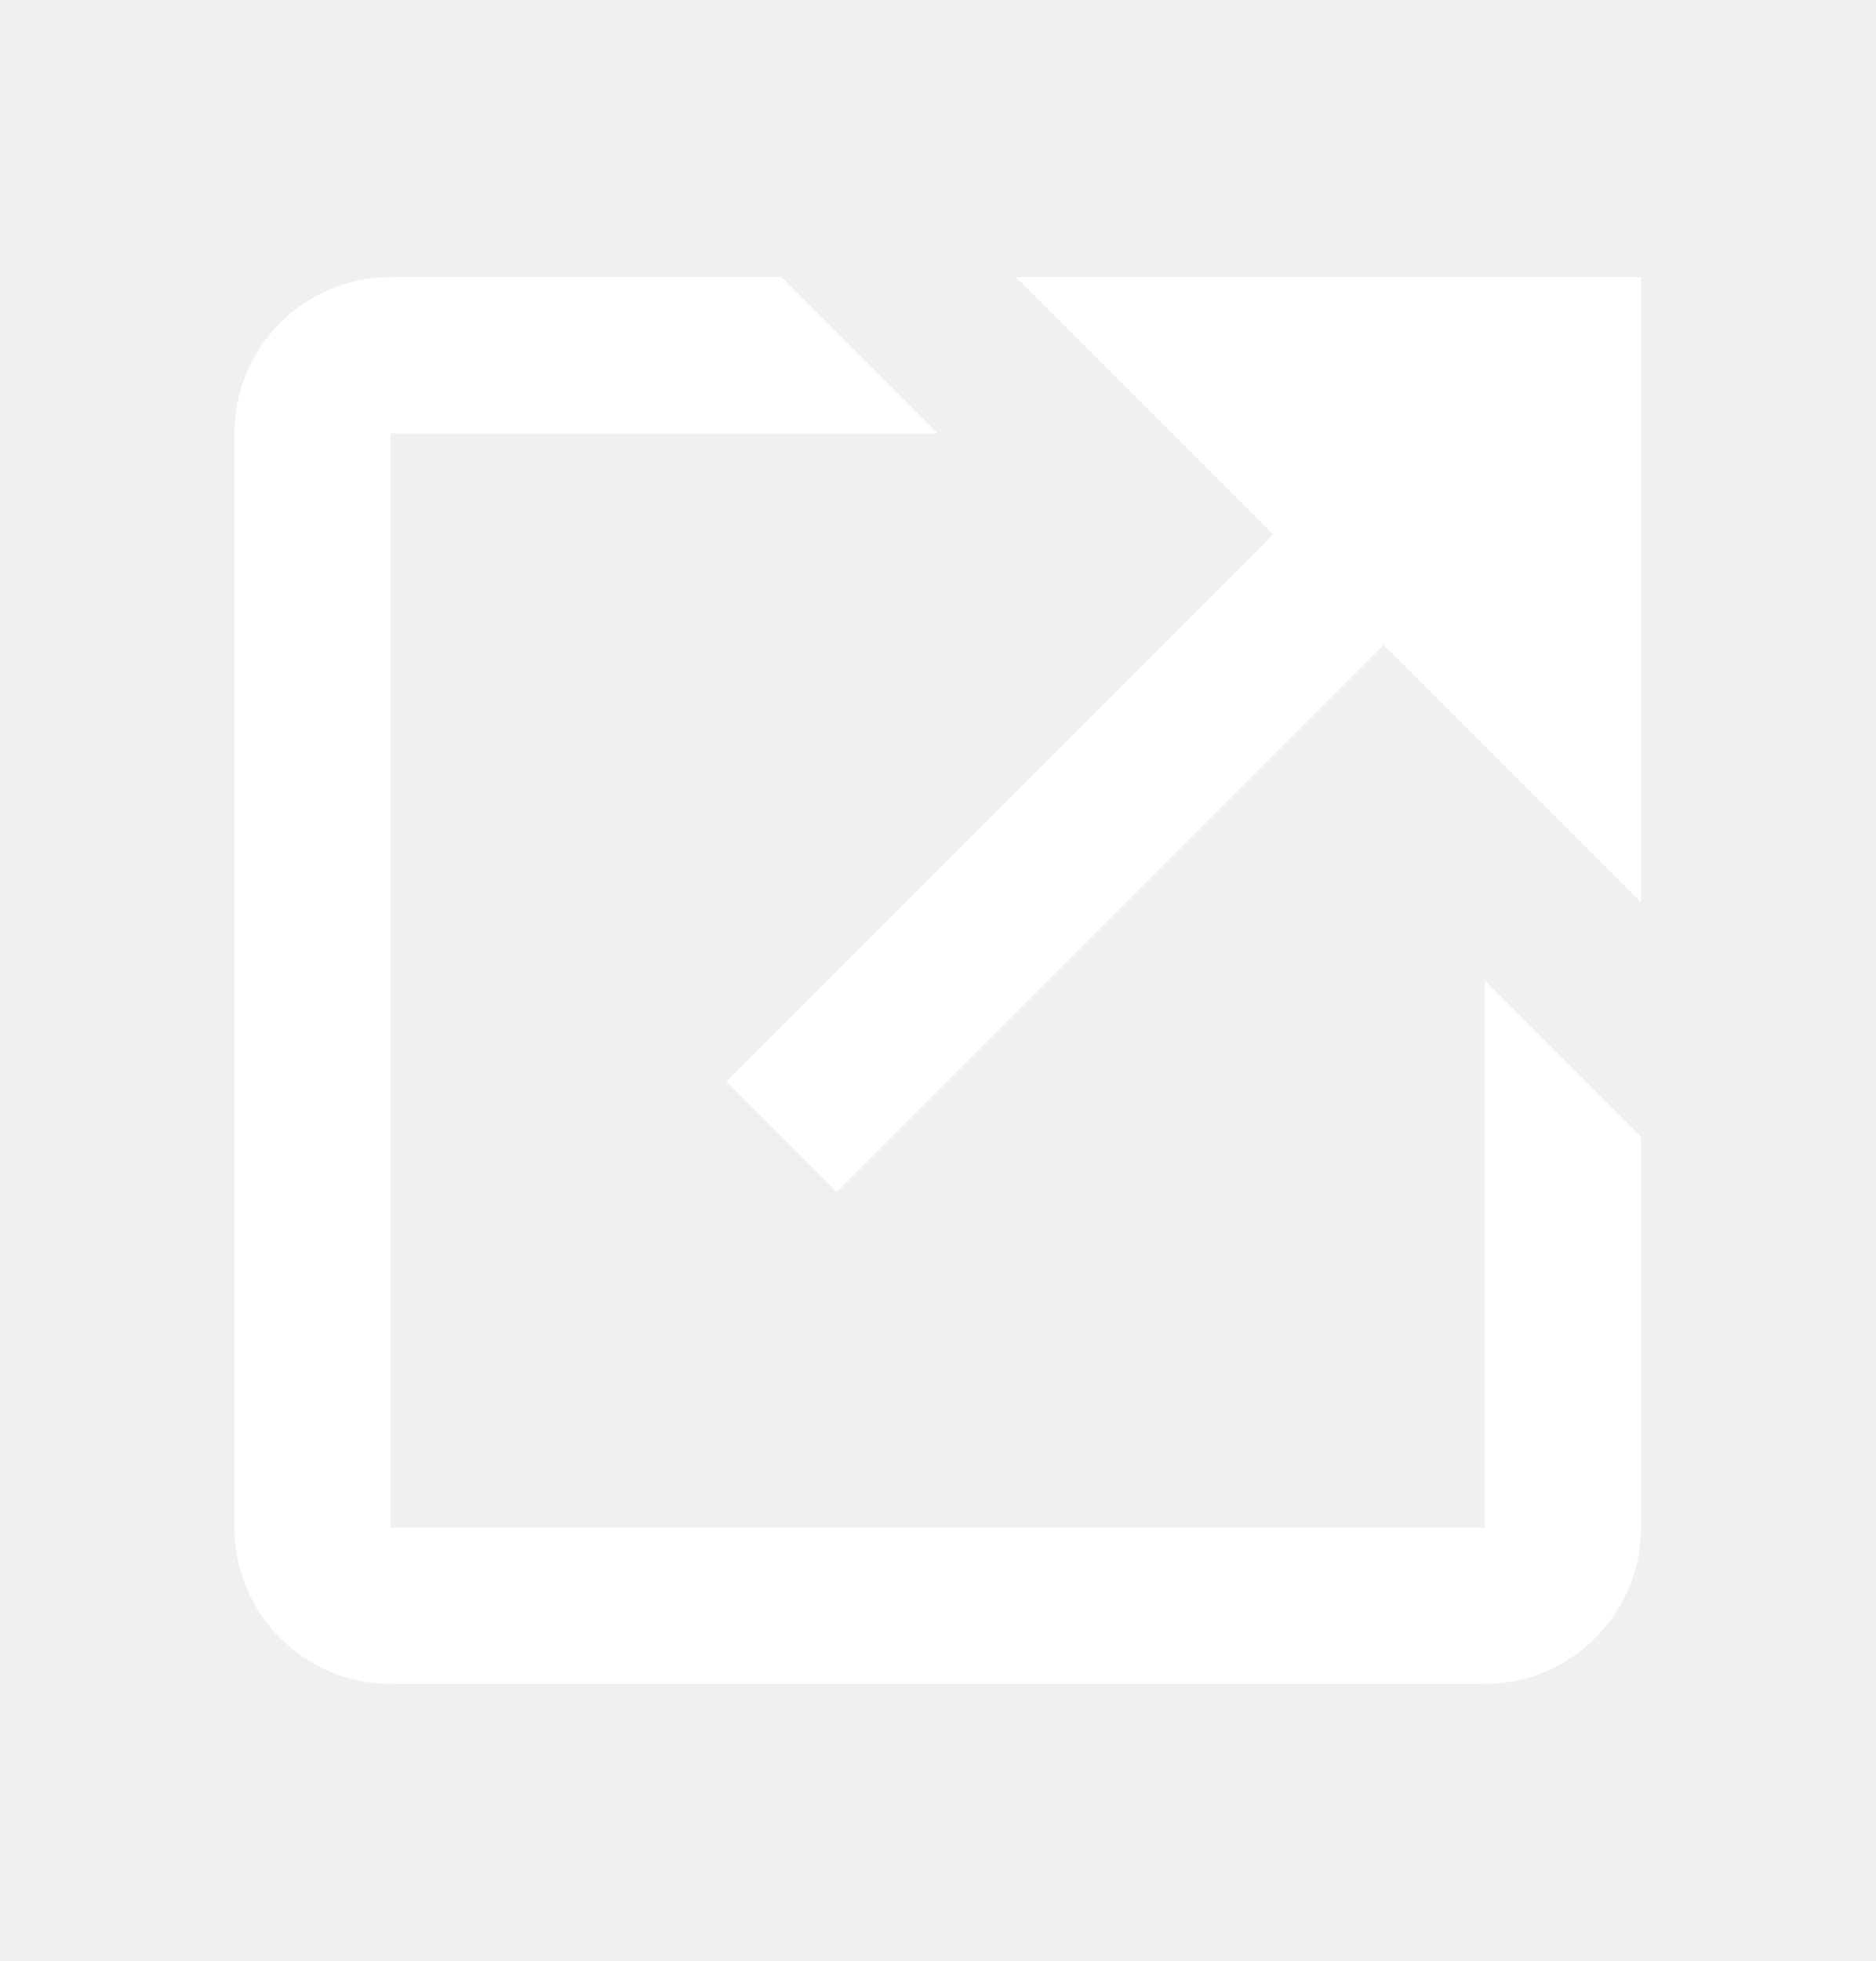
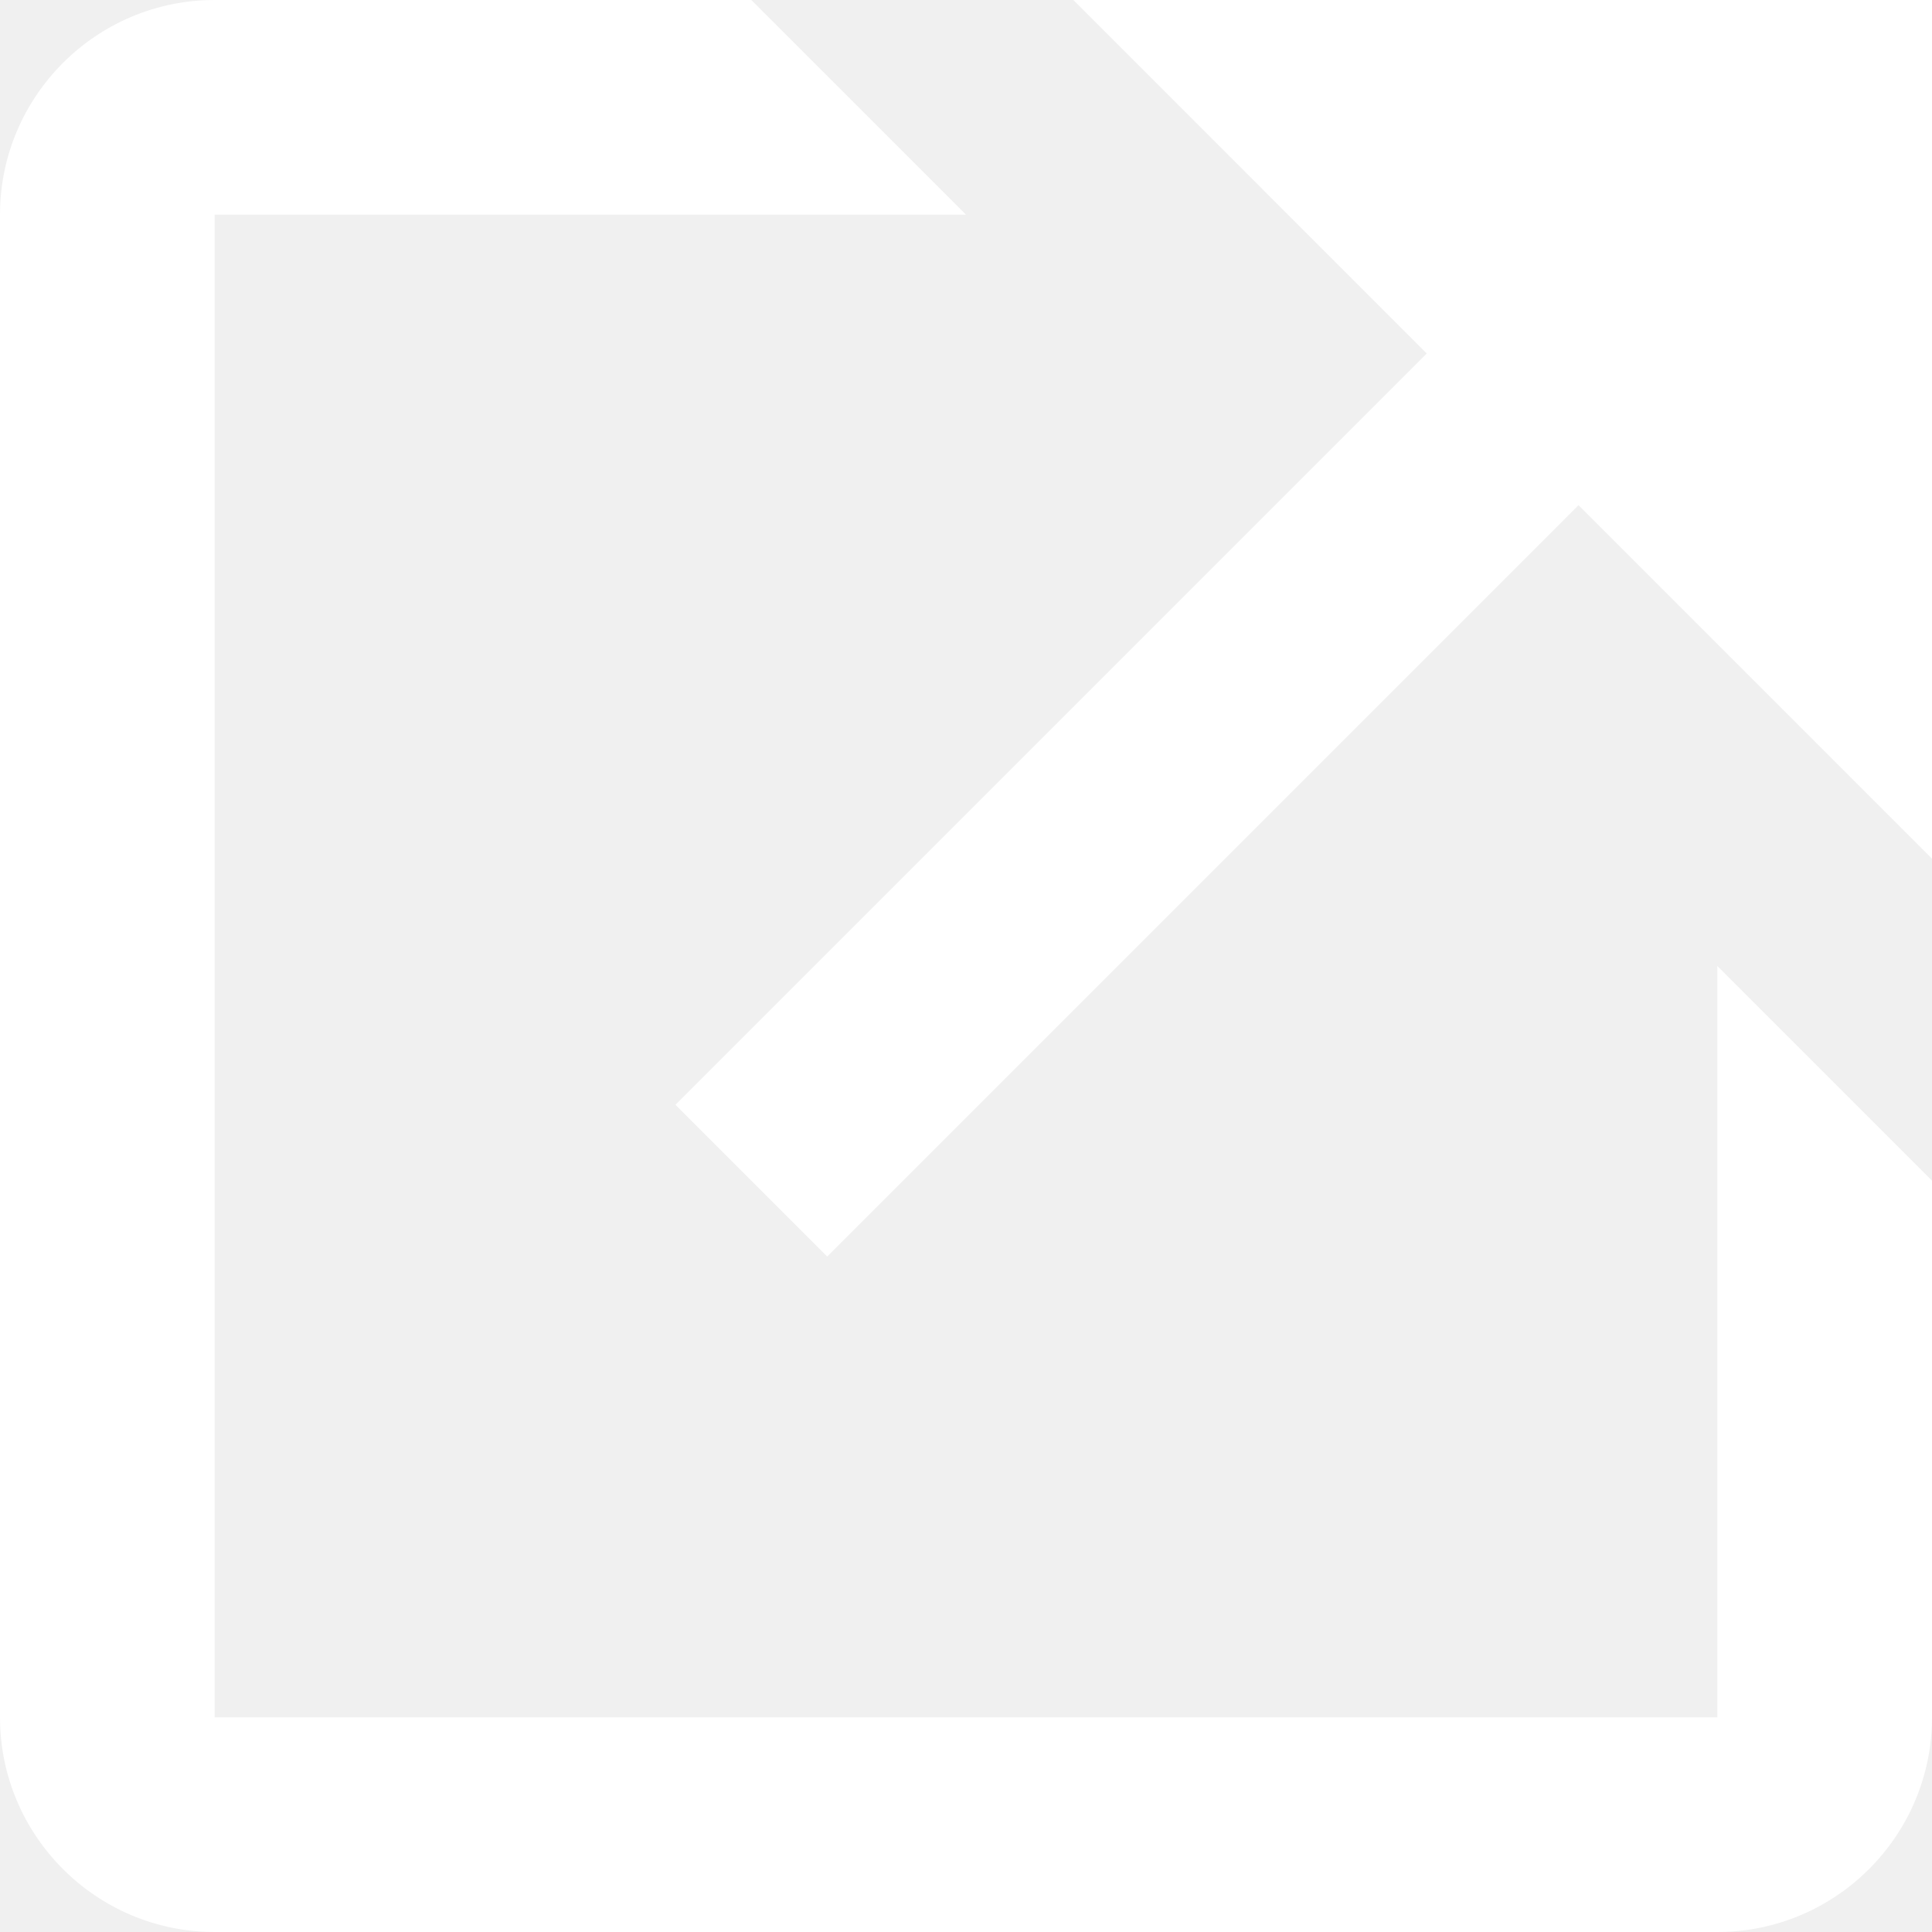
- <svg xmlns="http://www.w3.org/2000/svg" width="22" height="23" viewBox="0 0 22 23">
-   <path d="M11.917 3.25L14.935 6.269L8.519 12.685L9.815 13.981L16.231 7.565L19.25 10.583V3.25H11.917Z" fill="white" />
-   <path d="M17.417 17.917H4.583V5.083H11L9.167 3.25H4.583C3.572 3.25 2.75 4.072 2.75 5.083V17.917C2.75 18.928 3.572 19.75 4.583 19.75H17.417C18.428 19.75 19.25 18.928 19.25 17.917V13.333L17.417 11.5V17.917Z" fill="white" />
+ <svg xmlns="http://www.w3.org/2000/svg" width="25" height="25" viewBox="0 0 25 25" fill="none">
+   <path d="M13.889 0L18.462 4.574L8.74 14.296L10.704 16.26L20.426 6.537L25 11.111V0H13.889Z" fill="white" />
+   <path d="M22.222 22.222H2.778V2.778H12.5L9.722 0H2.778C1.246 0 0 1.246 0 2.778V22.222C0 23.754 1.246 25 2.778 25H22.222C23.754 25 25 23.754 25 22.222V15.278L22.222 12.5V22.222Z" fill="white" />
</svg>
